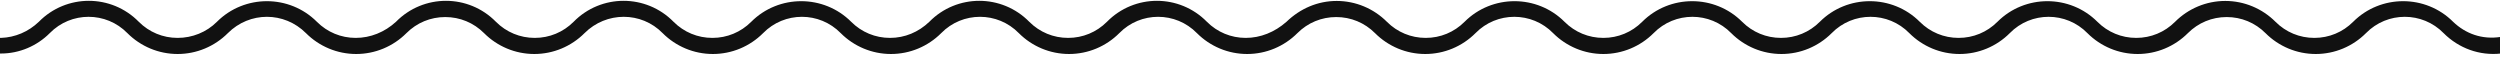
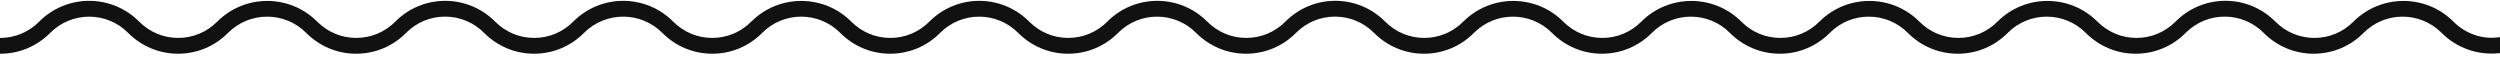
- <svg xmlns="http://www.w3.org/2000/svg" version="1.1" id="Слой_1" x="0px" y="0px" viewBox="0 0 527.8 12" style="enable-background:new 0 0 527.8 12;" xml:space="preserve">
-   <style type="text/css">
- 	.st0{fill:#111111;}
- </style>
-   <path class="st0" d="M517.9,4.6c-5.8-5.8-15.3-5.8-21.1,0c-2.2,2.2-5.1,3.4-8.2,3.4c-3.1,0-6-1.2-8.2-3.4c-2.8-2.8-6.6-4.4-10.6-4.4  c-4,0-7.8,1.6-10.6,4.4C457,6.8,454.1,8,451,8c-3.1,0-6-1.2-8.2-3.4c-5.8-5.8-15.3-5.8-21.1,0c-2.2,2.2-5.1,3.4-8.2,3.4  c-3.1,0-6-1.2-8.2-3.4c-5.8-5.8-15.3-5.8-21.1,0c-2.2,2.2-5.1,3.4-8.2,3.4c-3.1,0-6-1.2-8.2-3.4c-5.8-5.8-15.3-5.8-21.1,0  c-2.2,2.2-5.1,3.4-8.2,3.4c-3.1,0-6-1.2-8.2-3.4c-5.8-5.8-15.3-5.8-21.1,0c-2.2,2.2-5.1,3.4-8.2,3.4c-3.1,0-6-1.2-8.2-3.4  c-2.8-2.8-6.6-4.4-10.6-4.4c-4,0-7.7,1.6-10.6,4.4C269.1,6.8,266.1,8,263,8c-3.1,0-6-1.2-8.2-3.4c-5.8-5.9-15.3-5.9-21.1,0  c-2.2,2.2-5.1,3.4-8.2,3.4c-3.1,0-6-1.2-8.2-3.4c-5.8-5.9-15.3-5.9-21.1,0C193.9,6.8,191,8,187.9,8c-3.1,0-6-1.2-8.2-3.4  c-5.8-5.8-15.3-5.8-21.1,0c-2.2,2.2-5.1,3.4-8.2,3.4c-3.1,0-6-1.2-8.2-3.4c-5.8-5.9-15.3-5.9-21.1,0c-2.2,2.2-5.1,3.4-8.2,3.4  c-3.1,0-6-1.2-8.2-3.4c-5.8-5.9-15.3-5.9-21.1,0C81.2,6.8,78.2,8,75.1,8s-6-1.2-8.2-3.4c-5.8-5.8-15.3-5.8-21.1,0  C43.6,6.8,40.6,8,37.5,8c-3.1,0-6-1.2-8.2-3.4C23.5-1.3,14-1.3,8.2,4.6C6,6.7,3.2,7.9,0.2,8h-0.3v3.3h0.3C4.1,11.3,7.8,9.7,10.5,7  c4.5-4.6,11.9-4.6,16.4,0c2.8,2.8,6.6,4.4,10.6,4.4s7.8-1.6,10.6-4.4c4.6-4.6,11.9-4.6,16.5,0c2.8,2.8,6.6,4.4,10.6,4.4  c4,0,7.8-1.6,10.6-4.4c2.2-2.2,5.1-3.4,8.2-3.4s6,1.2,8.2,3.4c2.8,2.8,6.6,4.4,10.6,4.4c4,0,7.8-1.6,10.6-4.4c4.6-4.6,12-4.6,16.5,0  c2.8,2.8,6.6,4.4,10.6,4.4c4,0,7.8-1.6,10.6-4.4c4.5-4.6,11.9-4.6,16.4,0c2.8,2.8,6.6,4.4,10.6,4.4c4,0,7.8-1.6,10.6-4.4  c4.5-4.6,11.9-4.6,16.4,0c2.8,2.8,6.6,4.4,10.6,4.4c4,0,7.8-1.6,10.6-4.4c4.5-4.6,11.9-4.6,16.4,0c2.8,2.8,6.6,4.4,10.6,4.4  c4,0,7.8-1.6,10.6-4.4c2.2-2.2,5.1-3.4,8.2-3.4c3.1,0,6,1.2,8.2,3.4c2.8,2.8,6.6,4.4,10.6,4.4c4,0,7.8-1.6,10.6-4.4  c4.5-4.6,11.9-4.6,16.4,0c2.8,2.8,6.6,4.4,10.6,4.4c4,0,7.8-1.6,10.6-4.4c4.5-4.6,11.9-4.6,16.4,0c2.8,2.8,6.6,4.4,10.6,4.4  c4,0,7.8-1.6,10.6-4.4c4.5-4.6,11.9-4.6,16.4,0c2.8,2.8,6.6,4.4,10.6,4.4c4,0,7.8-1.6,10.6-4.4c4.5-4.6,11.9-4.6,16.4,0  c2.8,2.8,6.6,4.4,10.6,4.4c4,0,7.8-1.6,10.6-4.4c2.2-2.2,5.1-3.4,8.2-3.4c3.1,0,6,1.2,8.2,3.4c2.8,2.8,6.6,4.4,10.6,4.4  c4,0,7.8-1.6,10.6-4.4c4.5-4.6,11.9-4.6,16.4,0c3.2,3.2,7.6,4.8,12.1,4.3l0.2,0V7.8l-0.3,0C524,8.4,520.5,7.1,517.9,4.6z" />
+ <svg xmlns="http://www.w3.org/2000/svg" width="527.8" height="12" viewBox="0 0 527.8 12" fill="none">
+   <path d="M517.99 4.584C512.16 -1.264 502.672 -1.264 496.842 4.584C494.642 6.79 491.727 8.004 488.62 8.004C485.512 8.004 482.597 6.79 480.397 4.584C477.565 1.743 473.825 0.171 469.837 0.171C465.85 0.171 462.082 1.743 459.277 4.584C457.077 6.79 454.162 8.004 451.055 8.004C447.947 8.004 445.032 6.79 442.832 4.584C437.002 -1.264 427.515 -1.264 421.685 4.584C419.485 6.79 416.57 8.004 413.462 8.004C410.355 8.004 407.44 6.79 405.24 4.584C399.41 -1.264 389.922 -1.264 384.092 4.584C381.892 6.79 378.977 8.004 375.87 8.004C372.762 8.004 369.847 6.79 367.647 4.584C361.817 -1.264 352.33 -1.264 346.5 4.584C344.3 6.79 341.385 8.004 338.277 8.004C335.17 8.004 332.255 6.79 330.055 4.584C324.225 -1.264 314.737 -1.264 308.908 4.584C306.707 6.79 303.792 8.004 300.685 8.004C297.577 8.004 294.662 6.79 292.462 4.584C289.63 1.743 285.89 0.171 281.902 0.171C277.915 0.171 274.175 1.743 271.342 4.584C269.142 6.79 266.227 8.004 263.12 8.004C260.012 8.004 257.097 6.79 254.897 4.584C249.067 -1.291 239.58 -1.291 233.75 4.584C231.55 6.79 228.635 8.004 225.527 8.004C222.42 8.004 219.505 6.79 217.305 4.584C211.475 -1.291 202.015 -1.291 196.185 4.584C193.985 6.79 191.07 8.004 187.962 8.004C184.855 8.004 181.94 6.79 179.74 4.584C173.91 -1.264 164.422 -1.264 158.592 4.584C156.392 6.79 153.477 8.004 150.37 8.004C147.262 8.004 144.347 6.79 142.147 4.584C136.317 -1.291 126.83 -1.291 121 4.584C118.8 6.79 115.885 8.004 112.777 8.004C109.67 8.004 106.755 6.79 104.555 4.584C98.725 -1.291 89.237 -1.291 83.435 4.584C81.235 6.79 78.32 8.004 75.213 8.004C72.105 8.004 69.19 6.79 66.99 4.584C61.16 -1.264 51.672 -1.264 45.843 4.584C43.642 6.79 40.727 8.004 37.62 8.004C34.513 8.004 31.598 6.79 29.398 4.584C23.567 -1.291 14.08 -1.291 8.25 4.584C6.105 6.735 3.272 7.949 0.275 8.004H0V11.341H0.275C4.18 11.286 7.838 9.714 10.588 6.956C15.125 2.377 22.523 2.377 27.032 6.928C29.865 9.769 33.605 11.341 37.593 11.341C41.58 11.341 45.347 9.769 48.153 6.928C52.718 2.377 60.087 2.377 64.625 6.928C67.457 9.769 71.198 11.341 75.185 11.341C79.172 11.341 82.94 9.769 85.745 6.928C87.945 4.722 90.86 3.508 93.968 3.508C97.075 3.508 99.99 4.722 102.19 6.928C105.022 9.769 108.762 11.341 112.75 11.341C116.737 11.341 120.505 9.769 123.31 6.928C127.875 2.377 135.272 2.377 139.81 6.928C142.642 9.769 146.382 11.341 150.37 11.341C154.357 11.341 158.125 9.769 160.93 6.928C165.467 2.377 172.837 2.377 177.375 6.928C180.207 9.769 183.947 11.341 187.935 11.341C191.922 11.341 195.69 9.769 198.495 6.928C203.032 2.377 210.402 2.377 214.94 6.928C217.772 9.769 221.512 11.341 225.5 11.341C229.487 11.341 233.255 9.769 236.06 6.928C240.597 2.377 247.967 2.377 252.505 6.928C255.337 9.769 259.077 11.341 263.065 11.341C267.052 11.341 270.82 9.769 273.625 6.928C275.825 4.722 278.74 3.508 281.847 3.508C284.955 3.508 287.87 4.722 290.07 6.928C292.902 9.769 296.642 11.341 300.63 11.341C304.617 11.341 308.385 9.769 311.19 6.928C315.727 2.377 323.097 2.377 327.635 6.928C330.467 9.769 334.207 11.341 338.195 11.341C342.182 11.341 345.95 9.769 348.755 6.928C353.292 2.377 360.662 2.377 365.2 6.928C368.032 9.769 371.772 11.341 375.76 11.341C379.747 11.341 383.515 9.769 386.32 6.928C390.857 2.377 398.227 2.377 402.765 6.928C405.597 9.769 409.337 11.341 413.325 11.341C417.312 11.341 421.08 9.769 423.885 6.928C428.422 2.377 435.792 2.377 440.33 6.928C443.162 9.769 446.902 11.341 450.89 11.341C454.877 11.341 458.645 9.769 461.45 6.928C463.65 4.722 466.565 3.508 469.672 3.508C472.78 3.508 475.695 4.722 477.895 6.928C480.727 9.769 484.467 11.341 488.455 11.341C492.442 11.341 496.21 9.769 499.015 6.928C503.552 2.377 510.922 2.377 515.46 6.928C518.65 10.128 523.077 11.7 527.587 11.231L527.835 11.203V7.838L527.532 7.866C524.095 8.362 520.547 7.149 517.99 4.584Z" fill="#111111" />
</svg>
